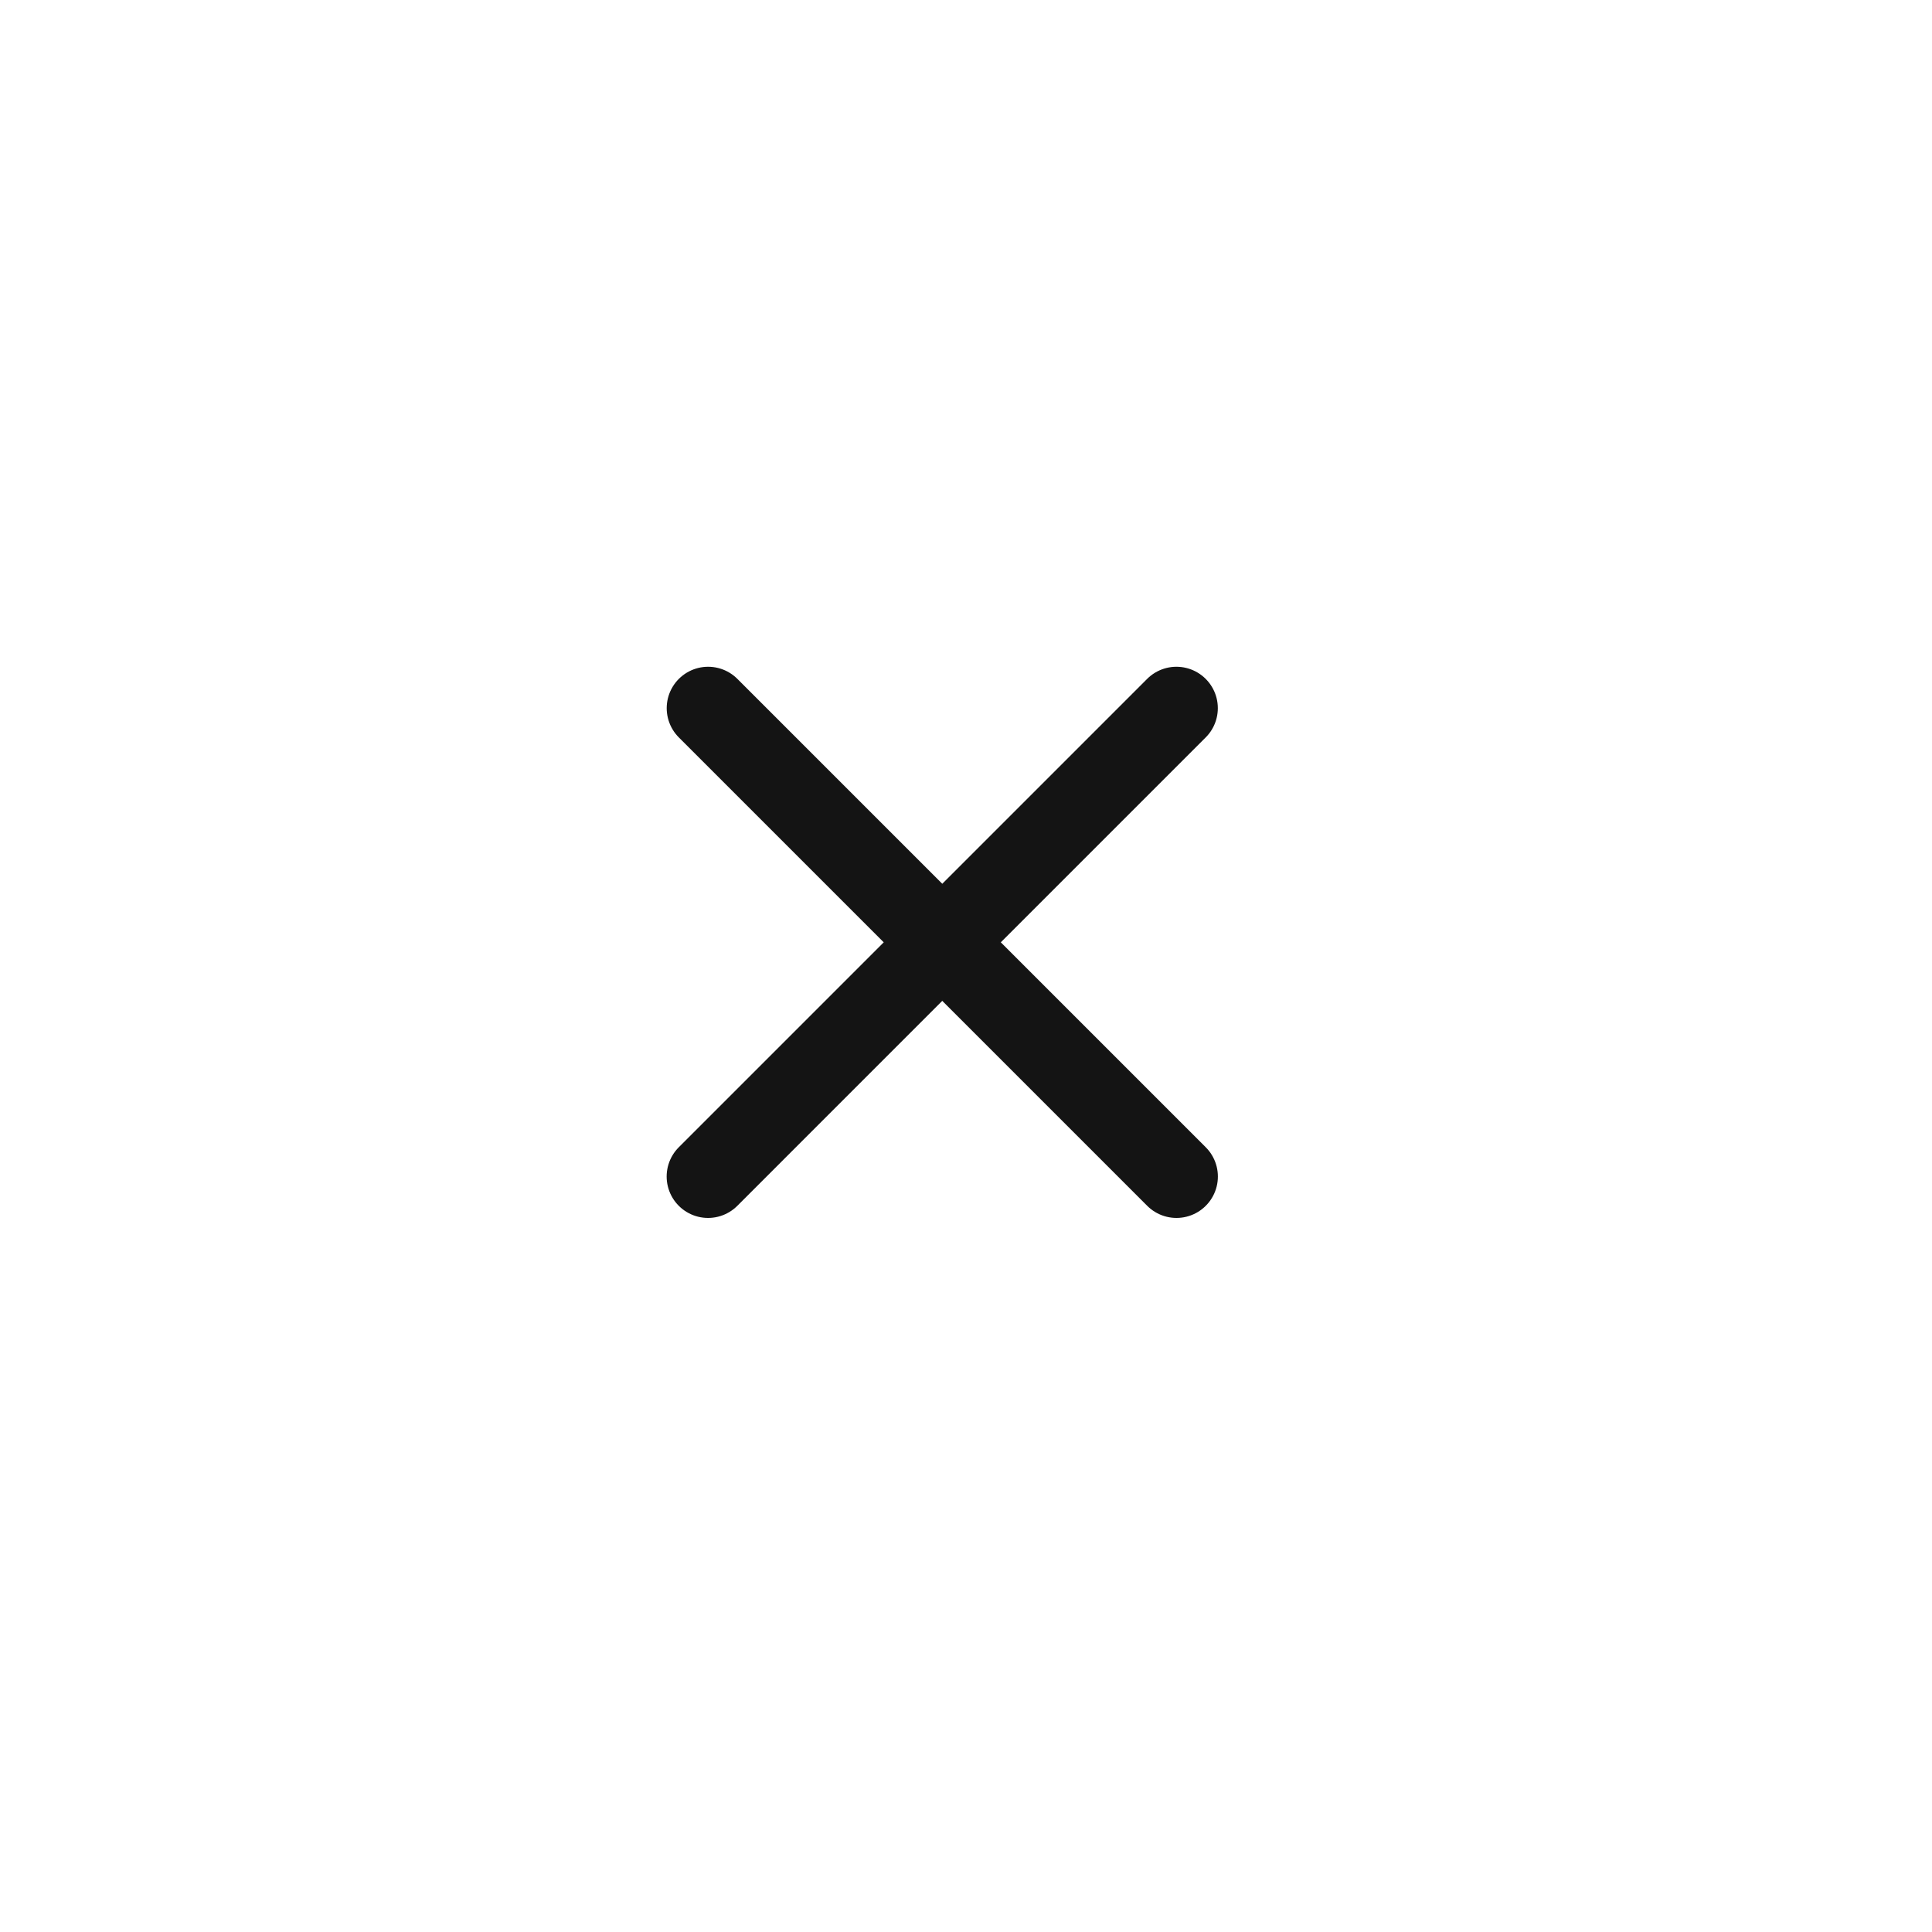
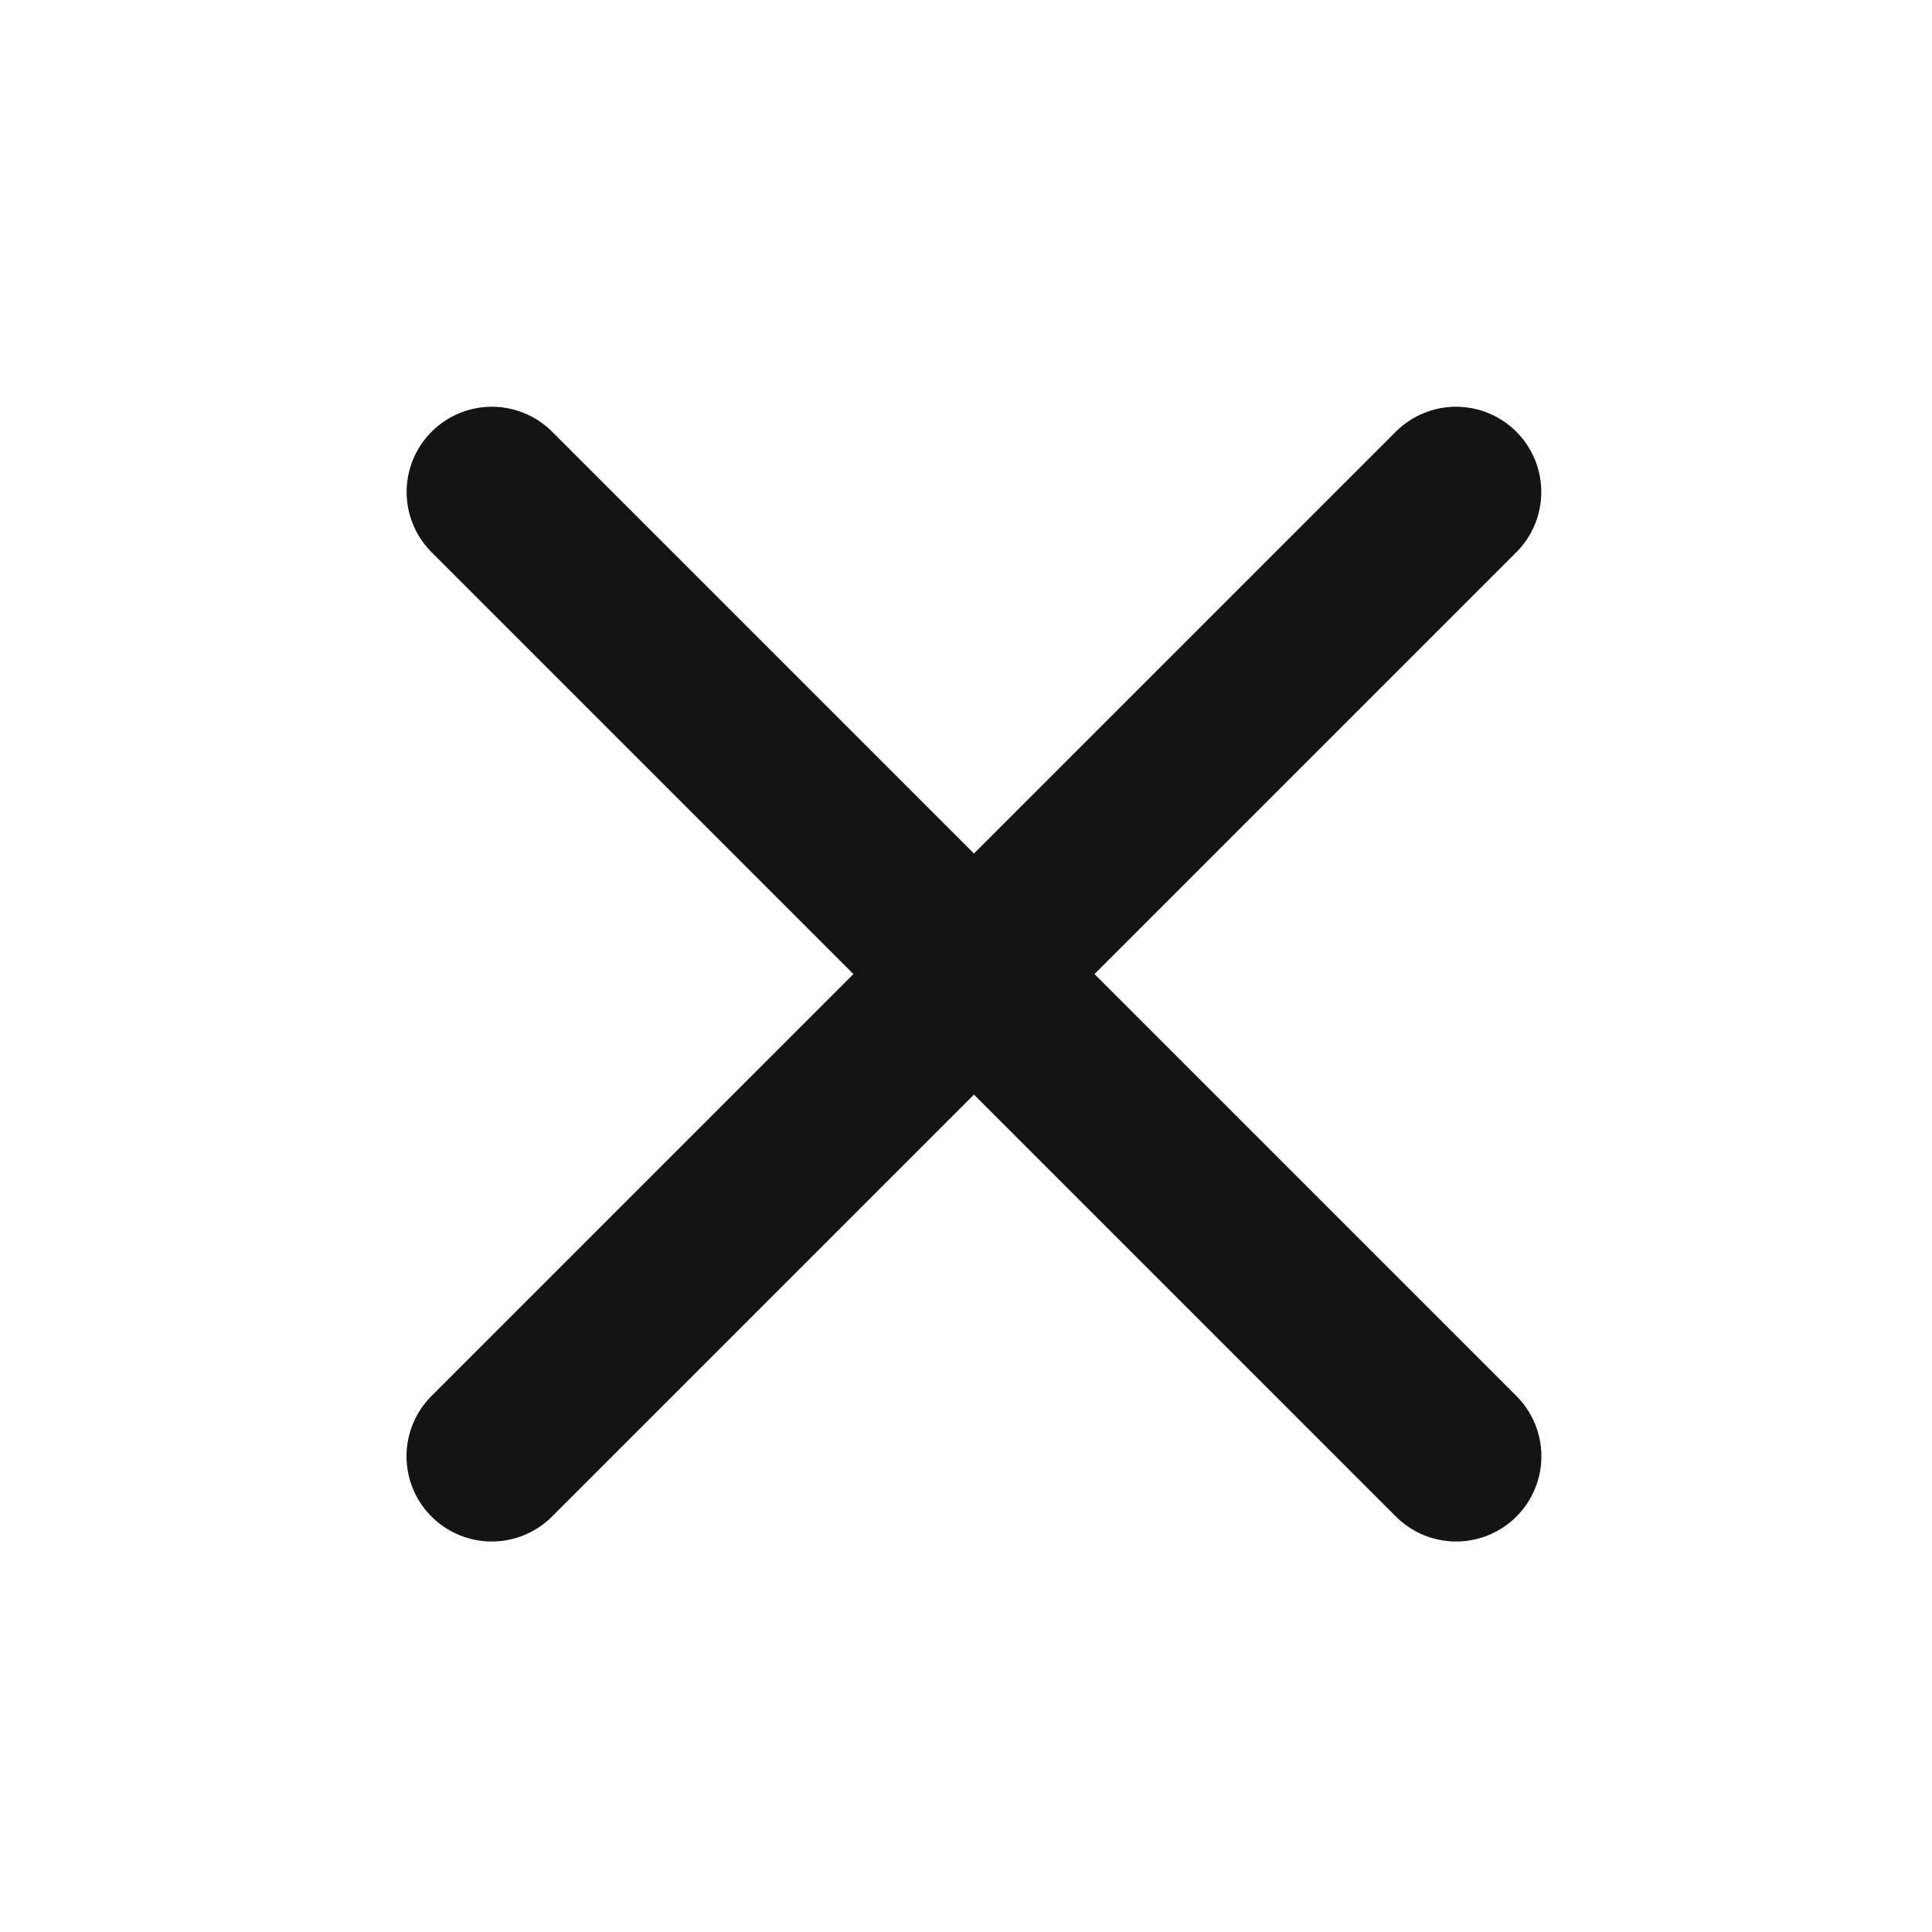
- <svg xmlns="http://www.w3.org/2000/svg" width="35" height="35" viewBox="0 0 35 35" fill="none">
-   <path d="M12.828 12.829L21.313 21.314" stroke="#141414" stroke-width="1.5" stroke-linecap="round" stroke-linejoin="round" />
-   <path d="M12.827 21.314L21.312 12.829" stroke="#141414" stroke-width="1.5" stroke-linecap="round" stroke-linejoin="round" />
+ <svg xmlns="http://www.w3.org/2000/svg" width="20" height="20" viewBox="6.5 6.5 17 17" fill="none">
+   <path d="M10.828 10.829L19.313 19.314" stroke="#141414" stroke-width="1.5" stroke-linecap="round" stroke-linejoin="round" />
+   <path d="M10.827 19.314L19.312 10.829" stroke="#141414" stroke-width="1.5" stroke-linecap="round" stroke-linejoin="round" />
</svg>
